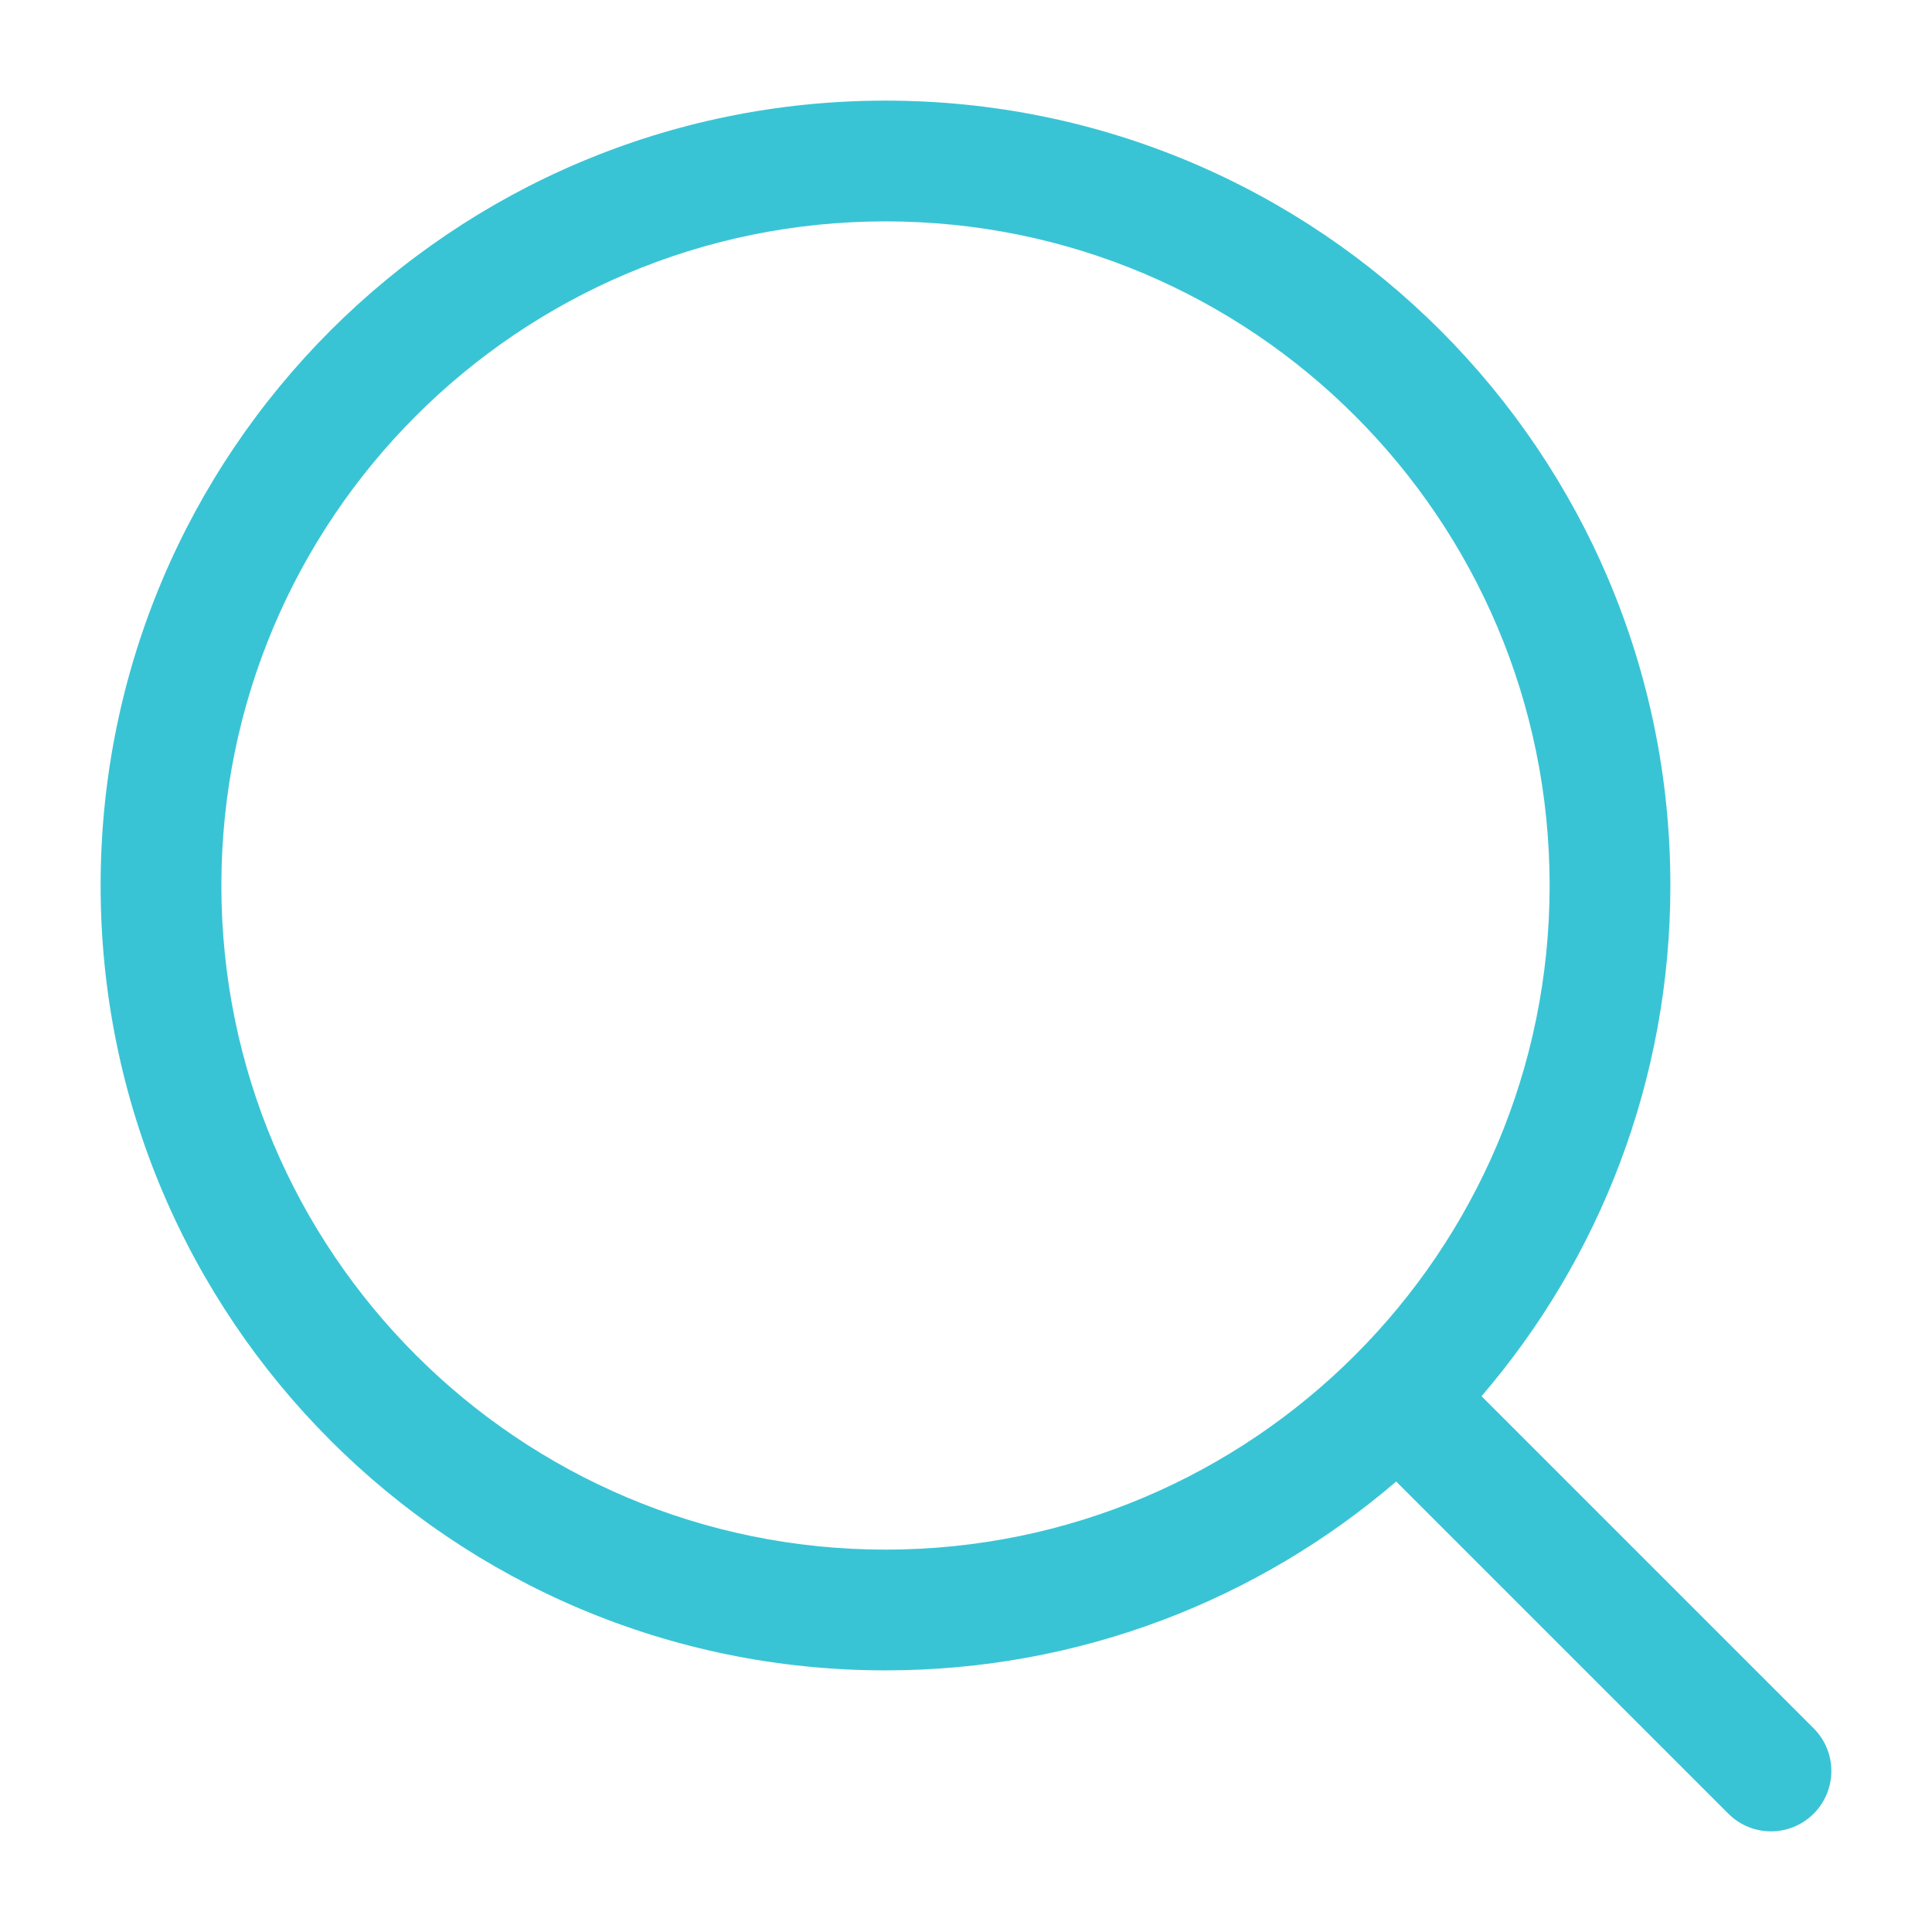
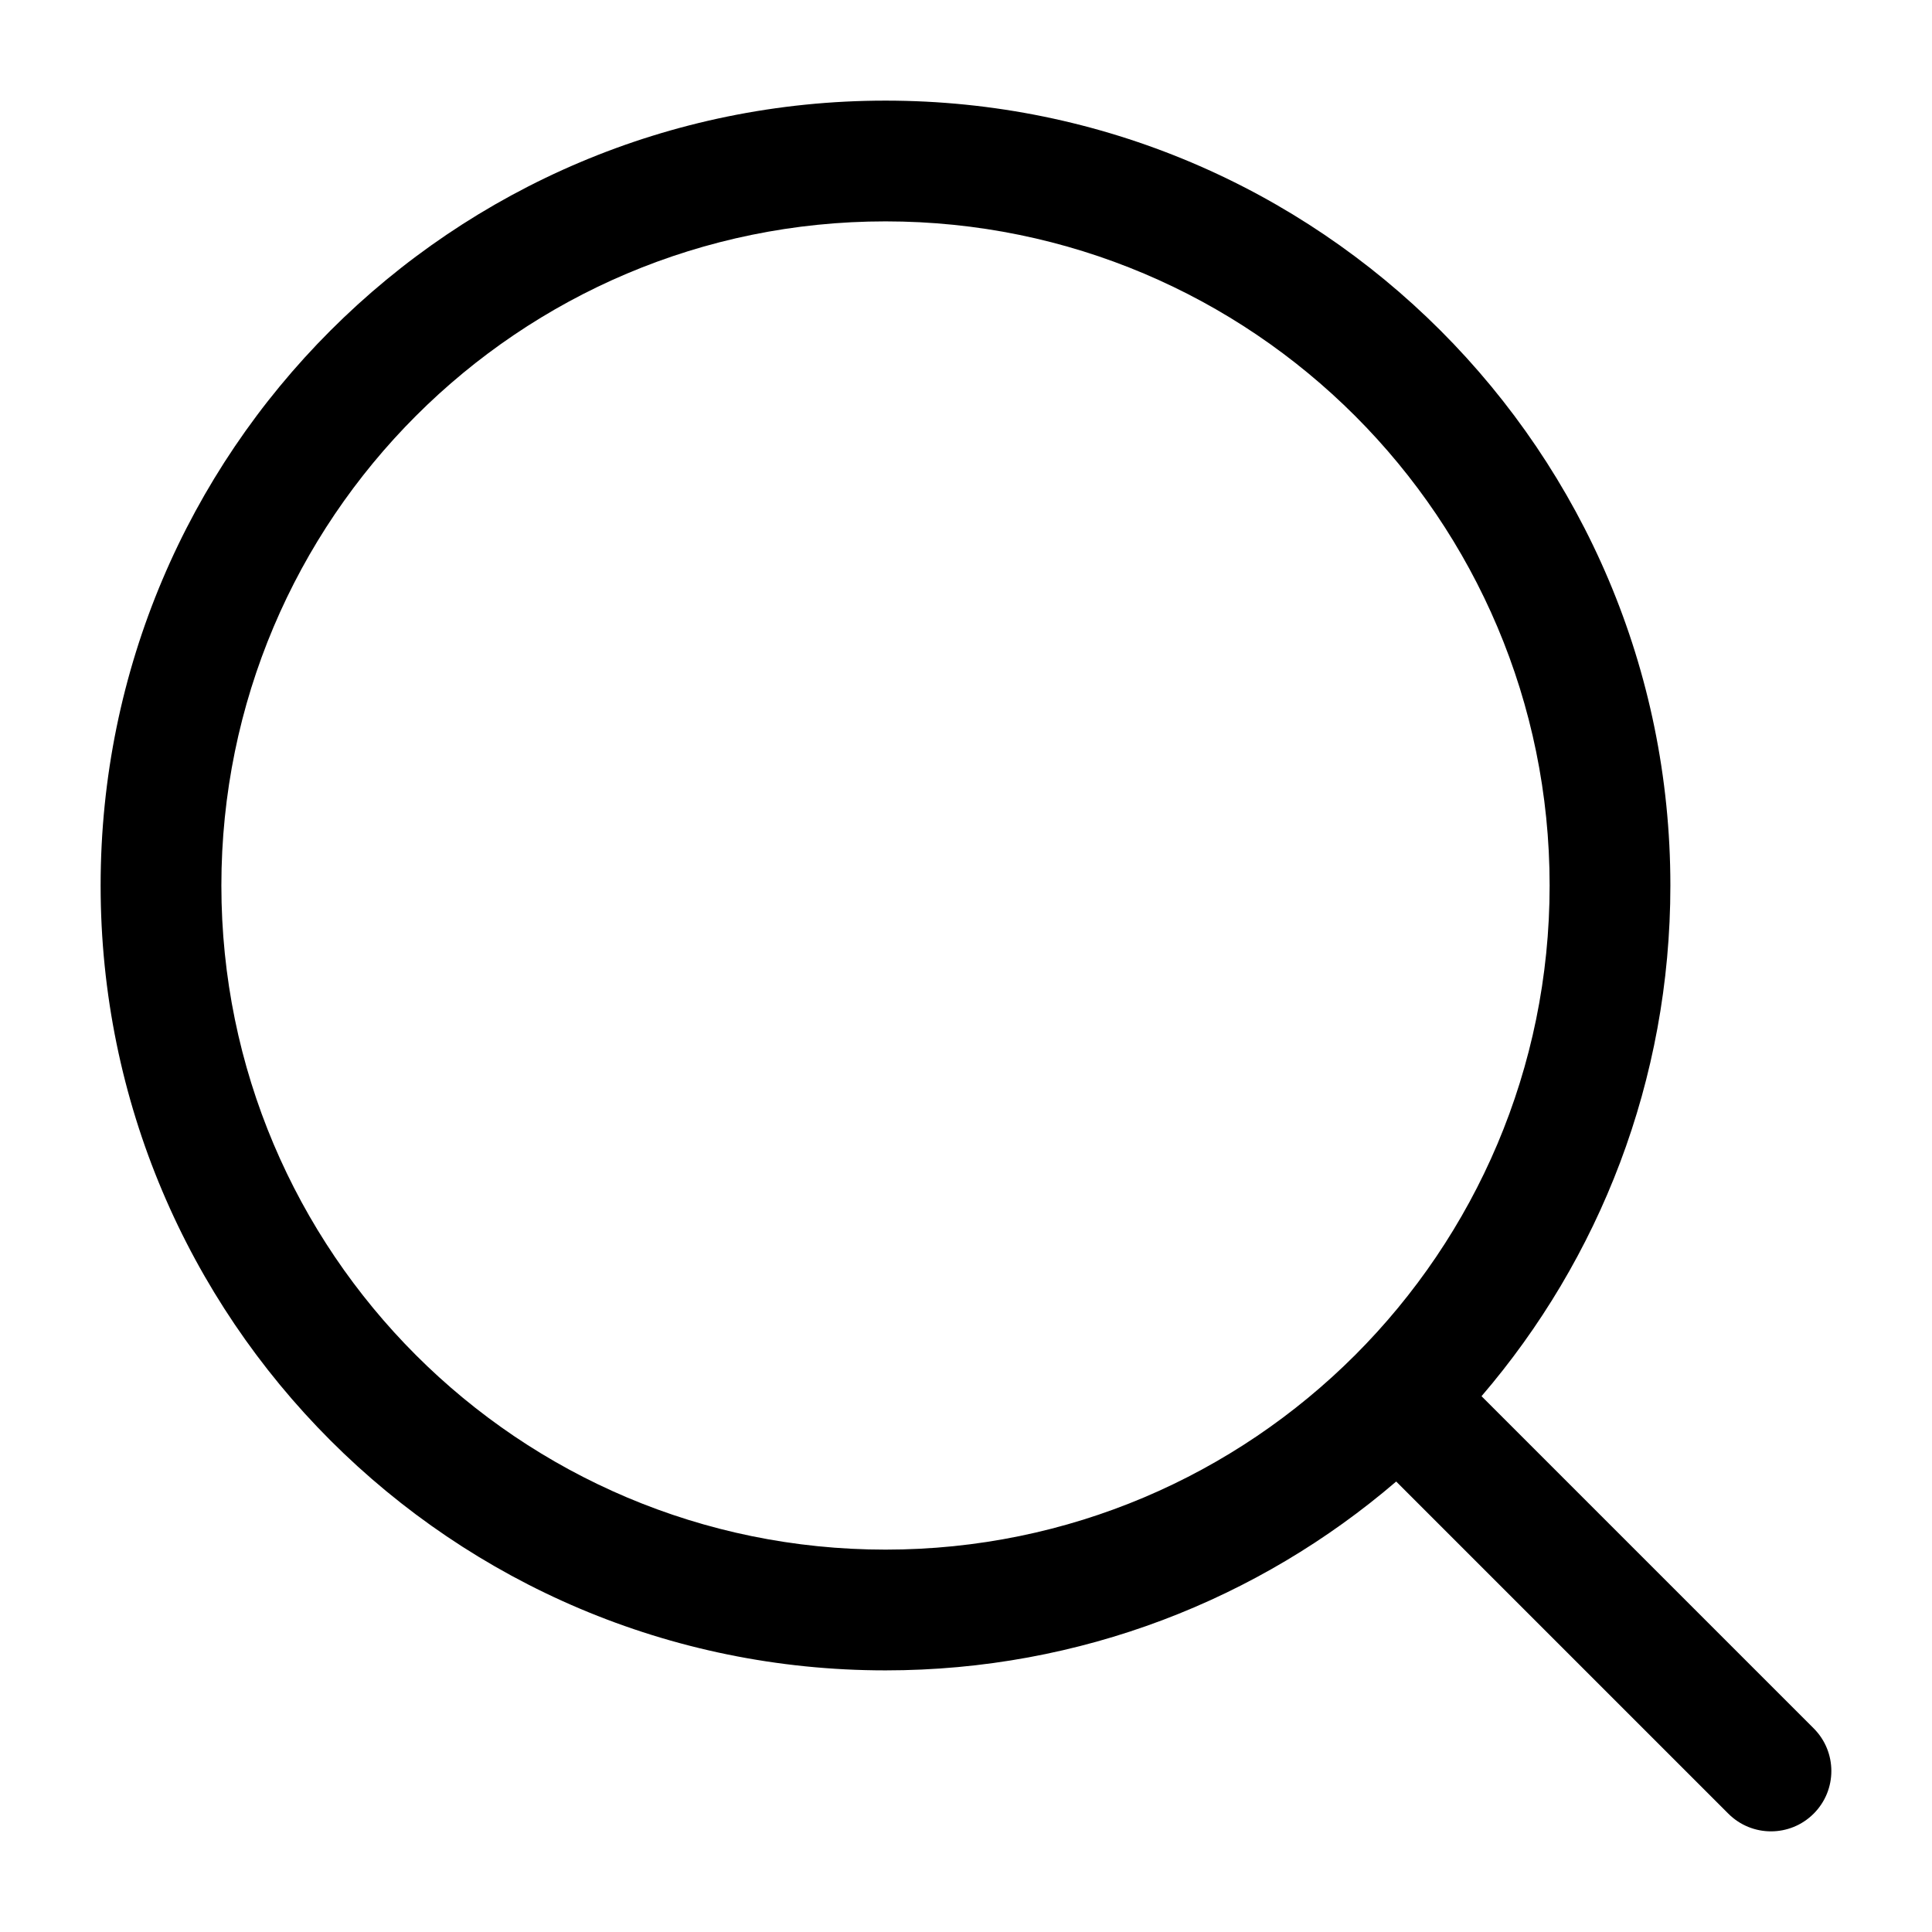
<svg xmlns="http://www.w3.org/2000/svg" width="24" height="24" viewBox="0 0 24 24" fill="none">
-   <path fill-rule="evenodd" clip-rule="evenodd" d="M11 1.25C5.615 1.25 1.25 5.615 1.25 11C1.25 16.385 5.615 20.75 11 20.75C13.422 20.75 15.639 19.867 17.344 18.404L21.47 22.53C21.763 22.823 22.237 22.823 22.53 22.53C22.823 22.237 22.823 21.763 22.53 21.47L18.404 17.344C19.867 15.639 20.75 13.422 20.75 11C20.75 5.615 16.385 1.25 11 1.25ZM2.75 11C2.75 6.444 6.444 2.75 11 2.75C15.556 2.75 19.25 6.444 19.25 11C19.25 15.556 15.556 19.25 11 19.25C6.444 19.25 2.75 15.556 2.75 11Z" fill="#39C4D5" />
+   <path fill-rule="evenodd" clip-rule="evenodd" d="M11 1.25C5.615 1.25 1.25 5.615 1.25 11C1.25 16.385 5.615 20.75 11 20.75C13.422 20.75 15.639 19.867 17.344 18.404L21.47 22.53C21.763 22.823 22.237 22.823 22.53 22.53C22.823 22.237 22.823 21.763 22.53 21.47L18.404 17.344C19.867 15.639 20.75 13.422 20.75 11C20.75 5.615 16.385 1.25 11 1.25ZM2.75 11C2.75 6.444 6.444 2.75 11 2.75C15.556 2.75 19.25 6.444 19.25 11C19.25 15.556 15.556 19.25 11 19.25C6.444 19.25 2.75 15.556 2.75 11Z" fill="black" />
</svg>
